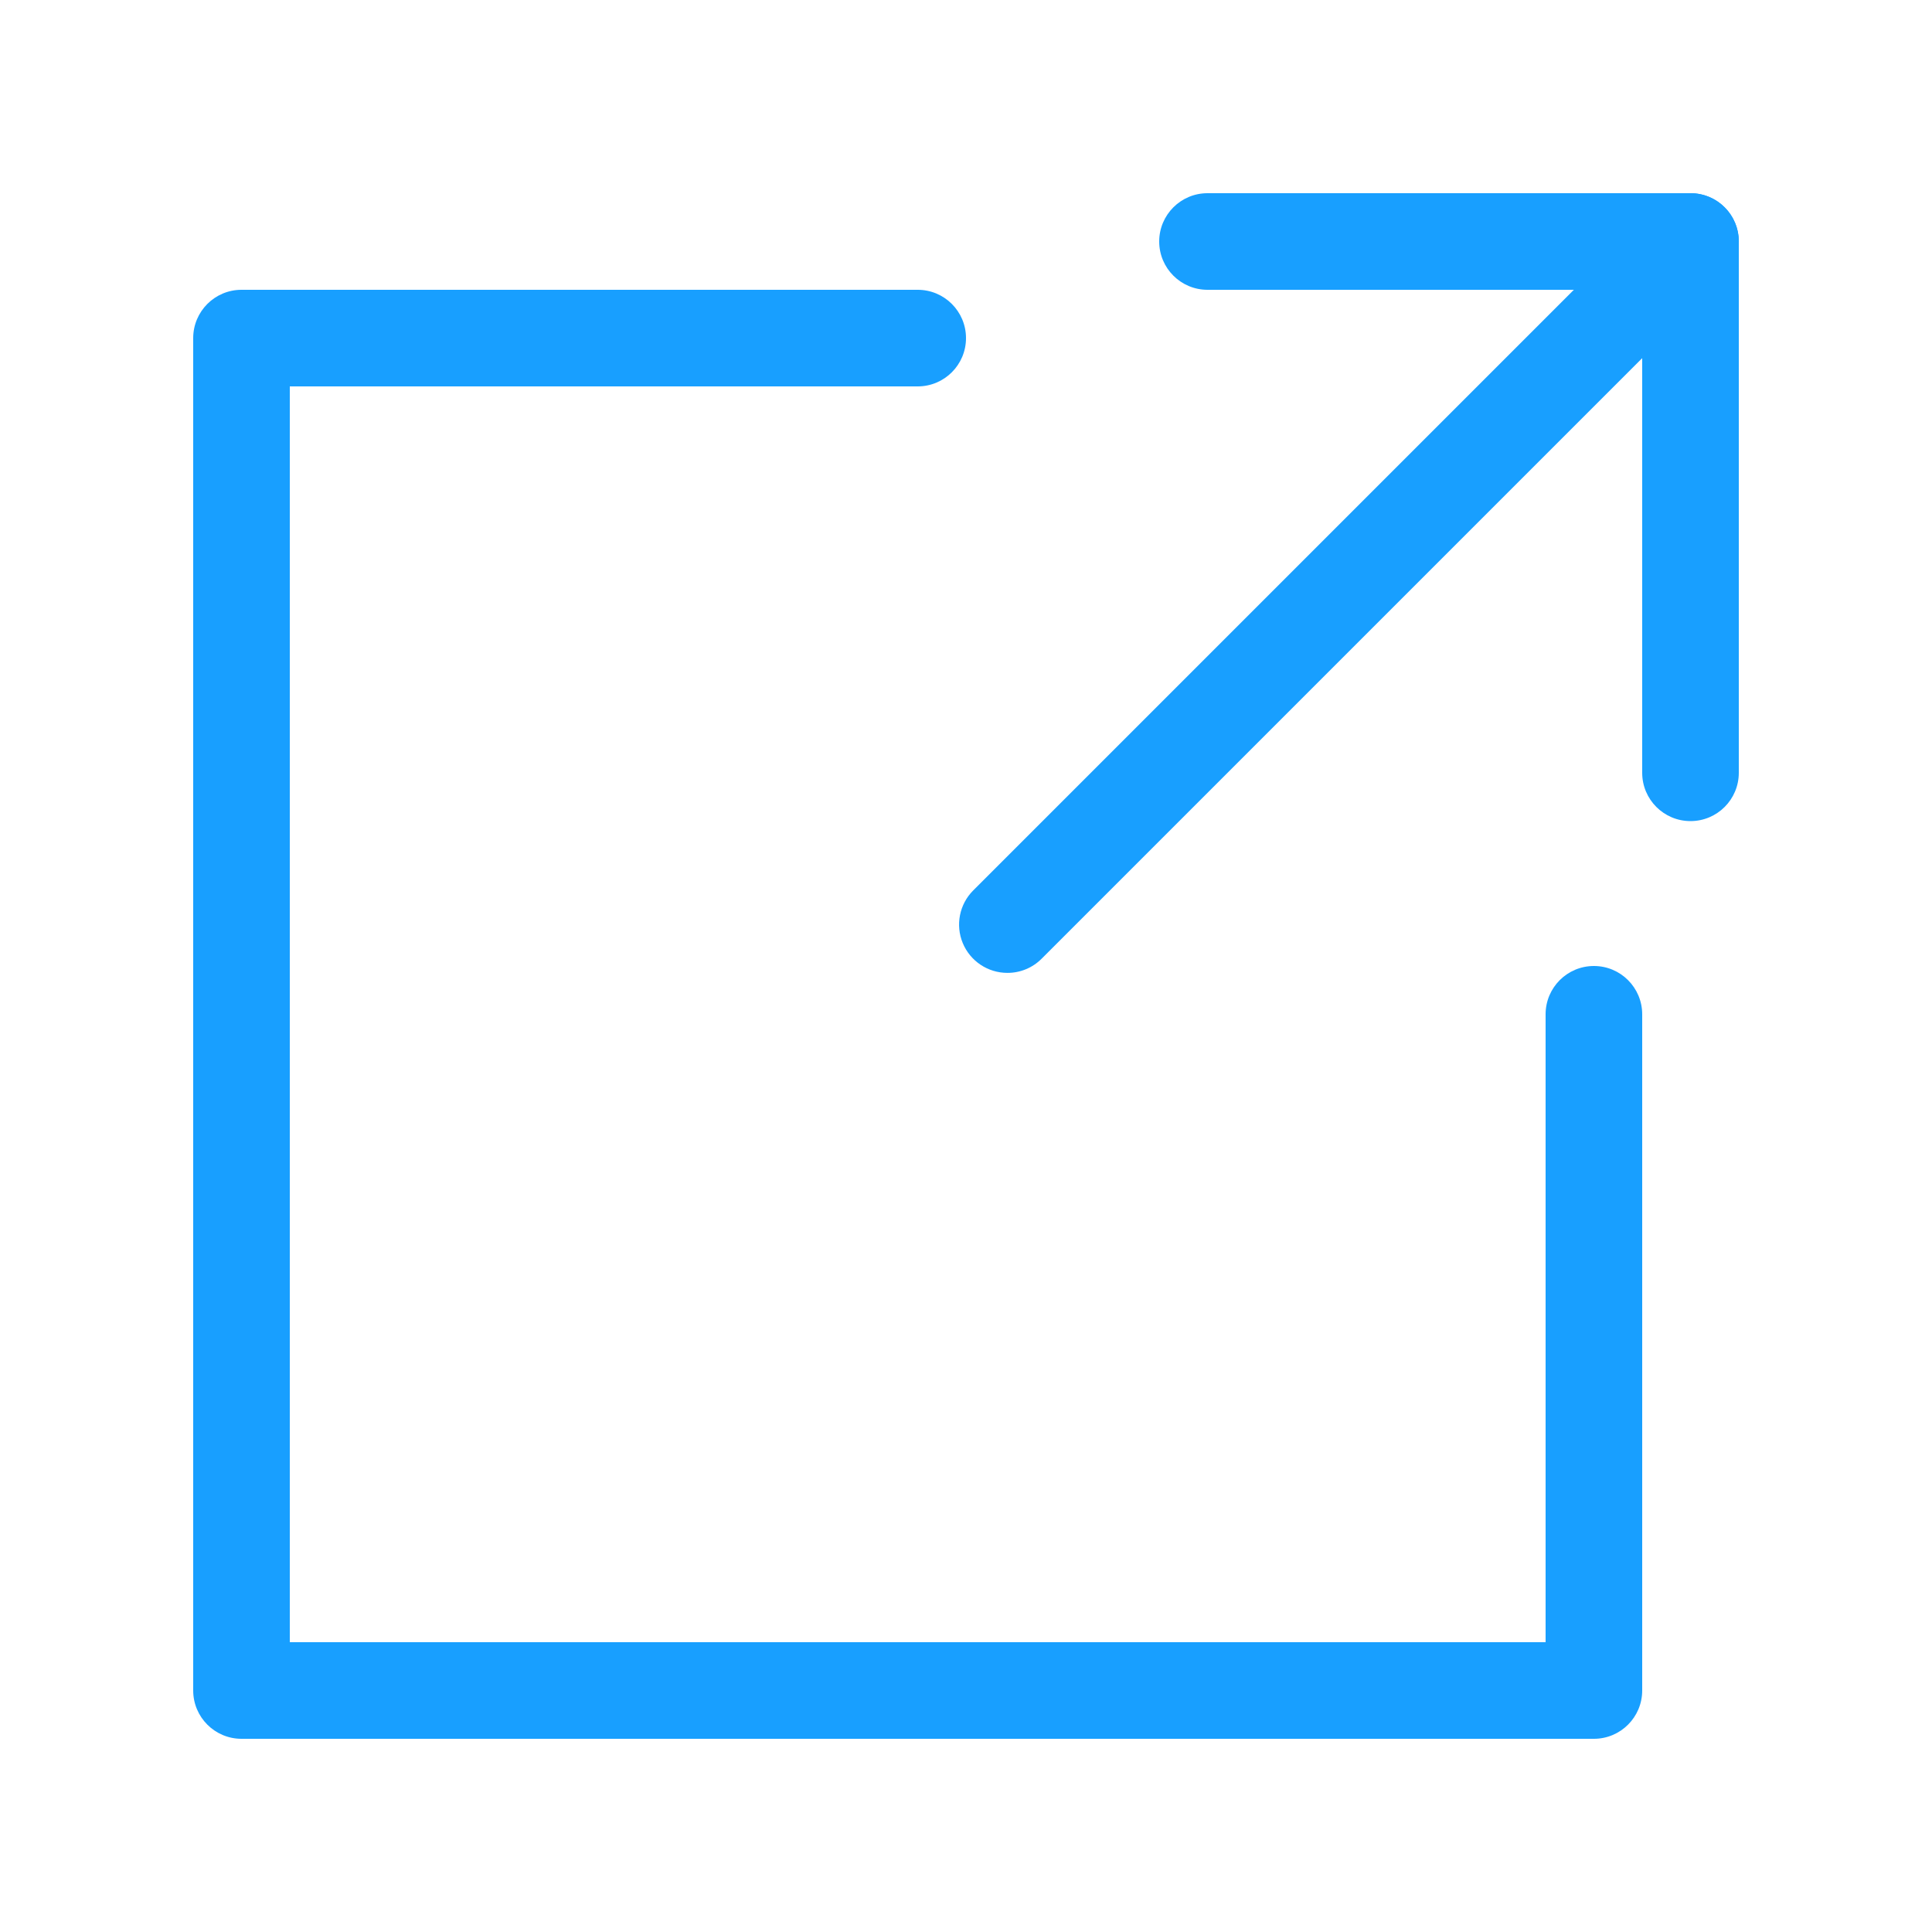
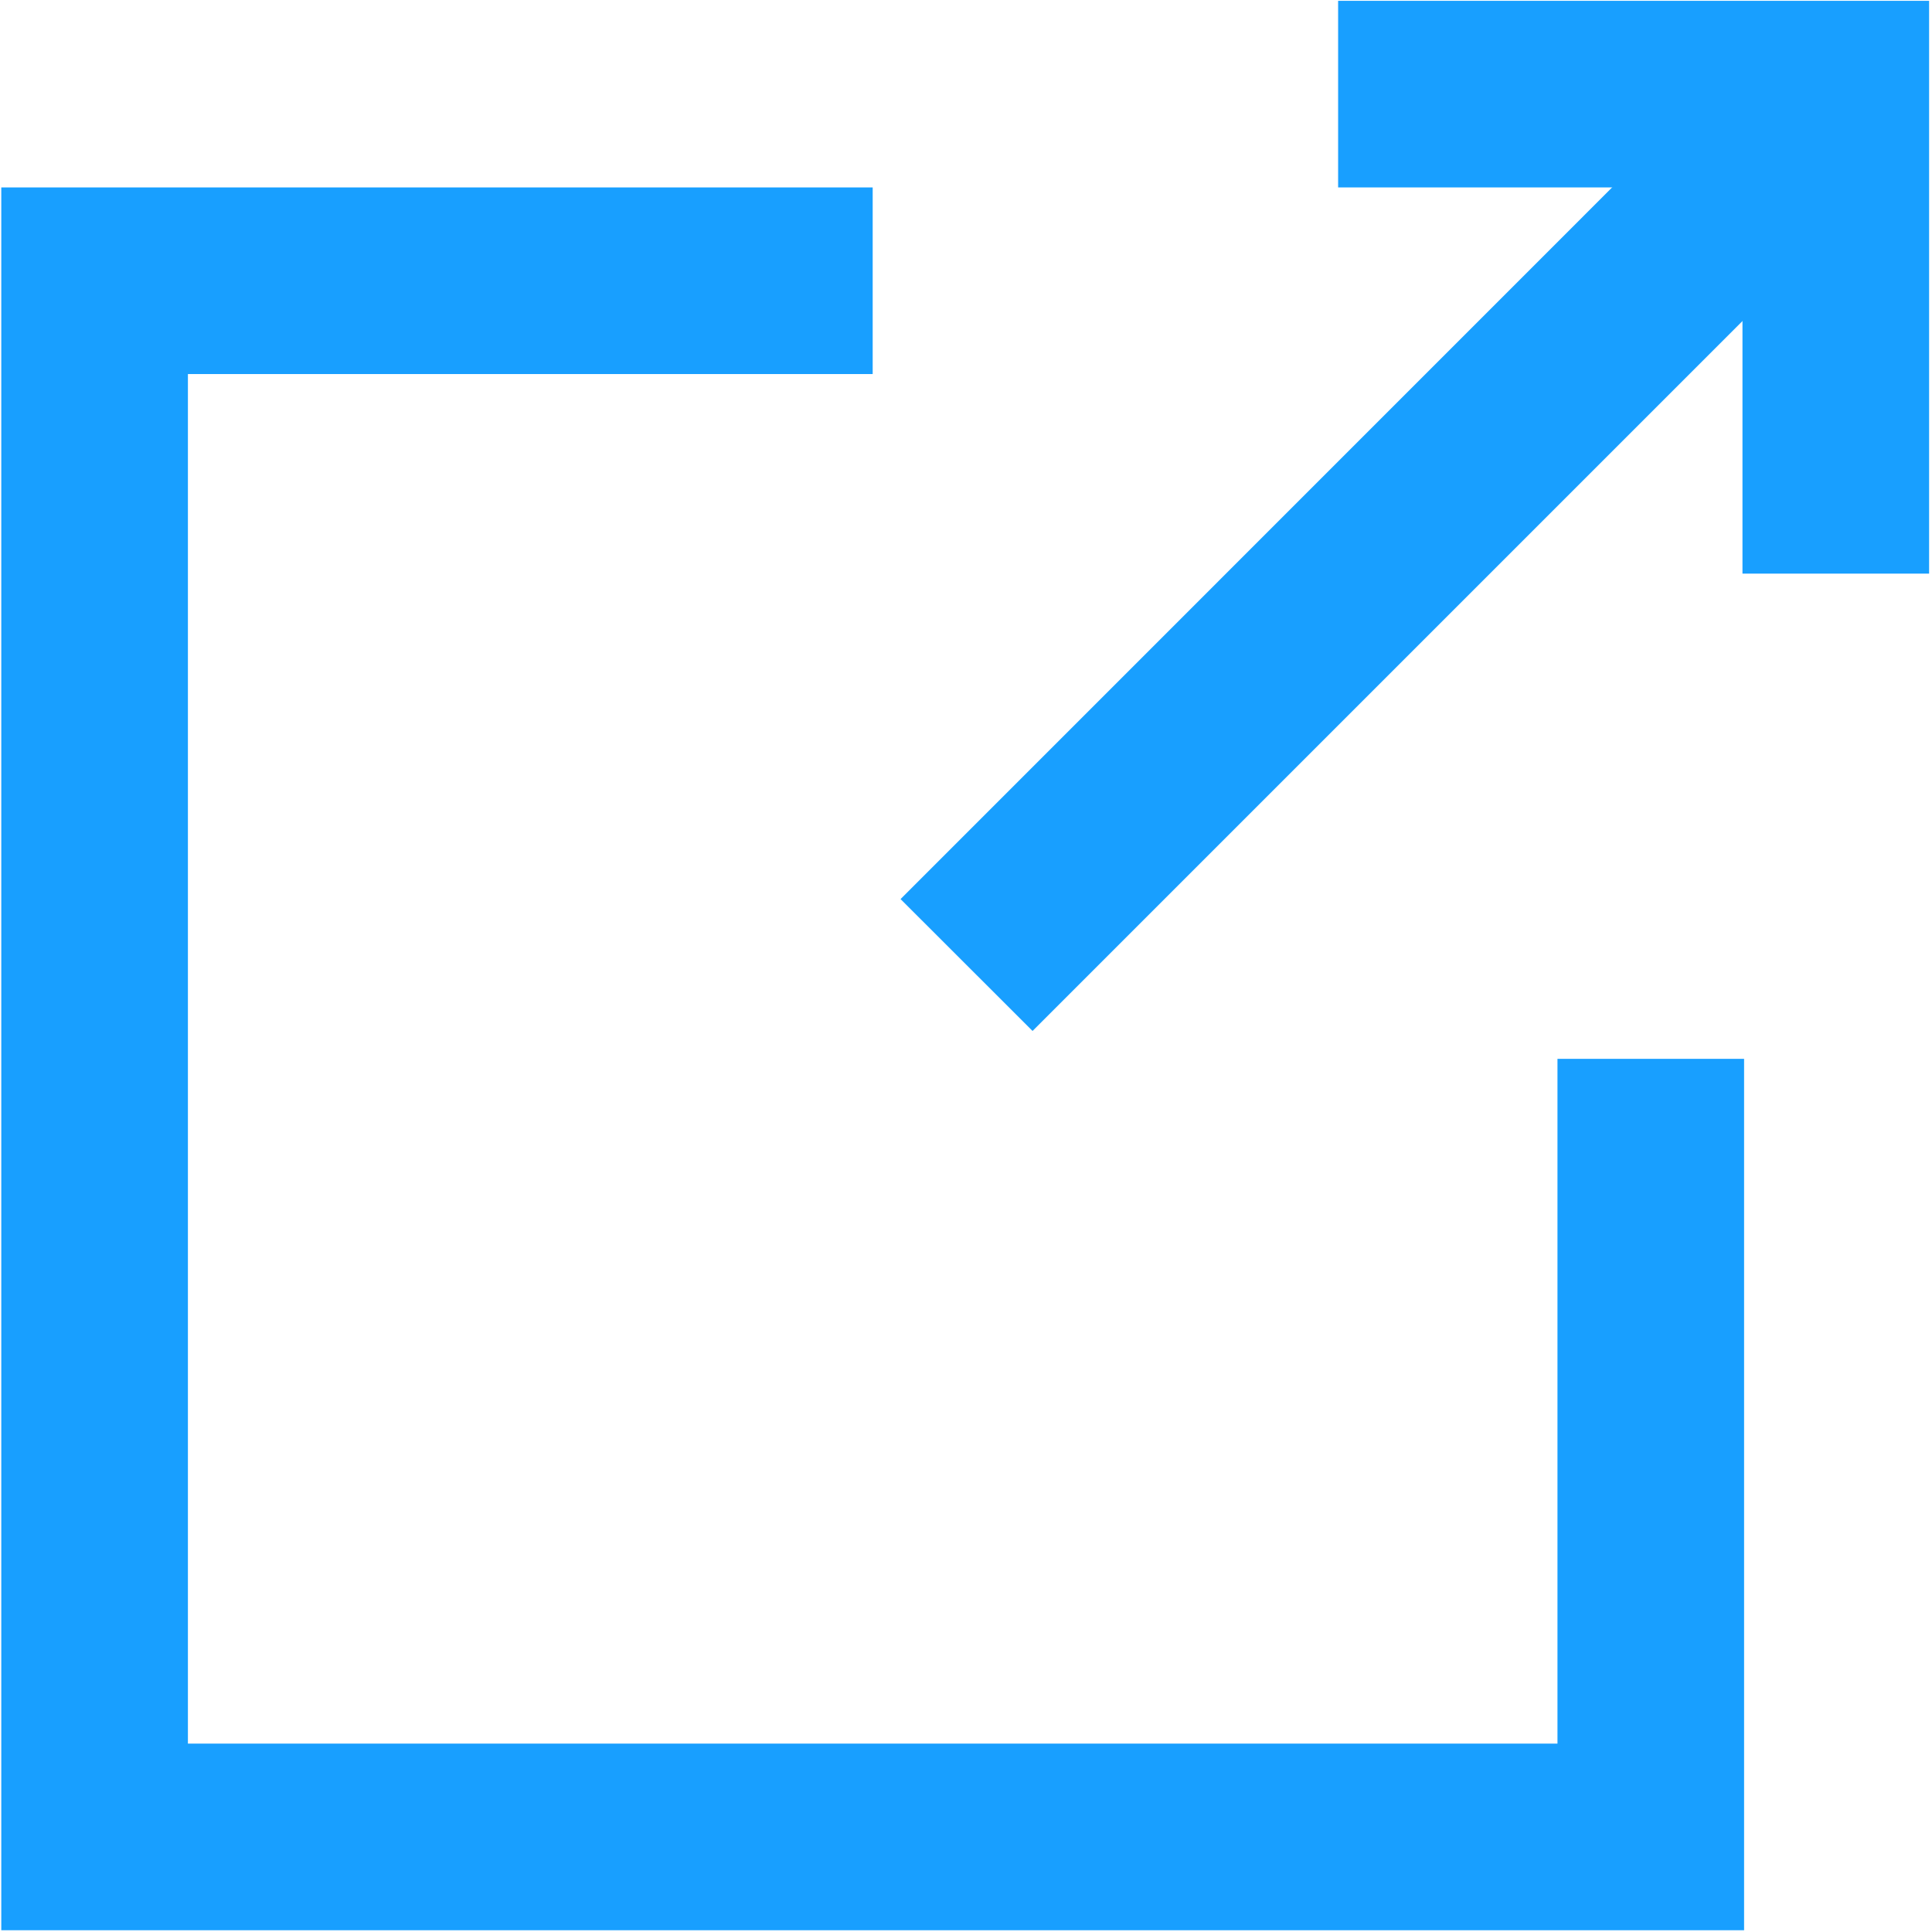
- <svg xmlns="http://www.w3.org/2000/svg" t="1643040946176" class="icon" viewBox="0 0 1024 1024" version="1.1" p-id="2064" width="12" height="12">
+ <svg xmlns="http://www.w3.org/2000/svg" t="1643121907899" class="icon" viewBox="0 0 1024 1024" version="1.1" p-id="2058" width="11" height="11">
  <defs>
    <style type="text/css" />
  </defs>
-   <path d="M896 435.2a25.6 25.6 0 0 1-25.6-25.6v-256H640a25.6 25.6 0 1 1 0-51.2h256a25.6 25.6 0 0 1 25.6 25.6v281.6a25.6 25.6 0 0 1-25.6 25.6zM844.8 921.6H128a25.6 25.6 0 0 1-25.6-25.6V179.2a25.6 25.6 0 0 1 25.6-25.6h358.4a25.6 25.6 0 1 1 0 51.2H153.6v665.6h665.6V537.6a25.6 25.6 0 1 1 51.2 0V896a25.6 25.6 0 0 1-25.6 25.6z" p-id="2065" fill="#189fff" />
-   <path d="M533.952 515.648a25.6 25.6 0 0 1-18.112-43.712l362.048-362.048a25.6 25.6 0 0 1 36.224 36.224L552.064 508.16a25.472 25.472 0 0 1-18.112 7.488z" p-id="2066" fill="#189fff" />
+   <path d="M924.402 1023.068H0.68V99.345h461.861v98.909H99.597v725.896h725.896V561.207h98.909z" p-id="2059" fill="#189fff" />
+   <path d="M930.805 22.977l69.965 69.965-453.492 453.492-69.965-69.901z" p-id="2060" fill="#189fff" />
+   <path d="M1022.464 304.03h-98.917V99.345H709.231V0.428h313.234z" p-id="2061" fill="#189fff" />
</svg>
